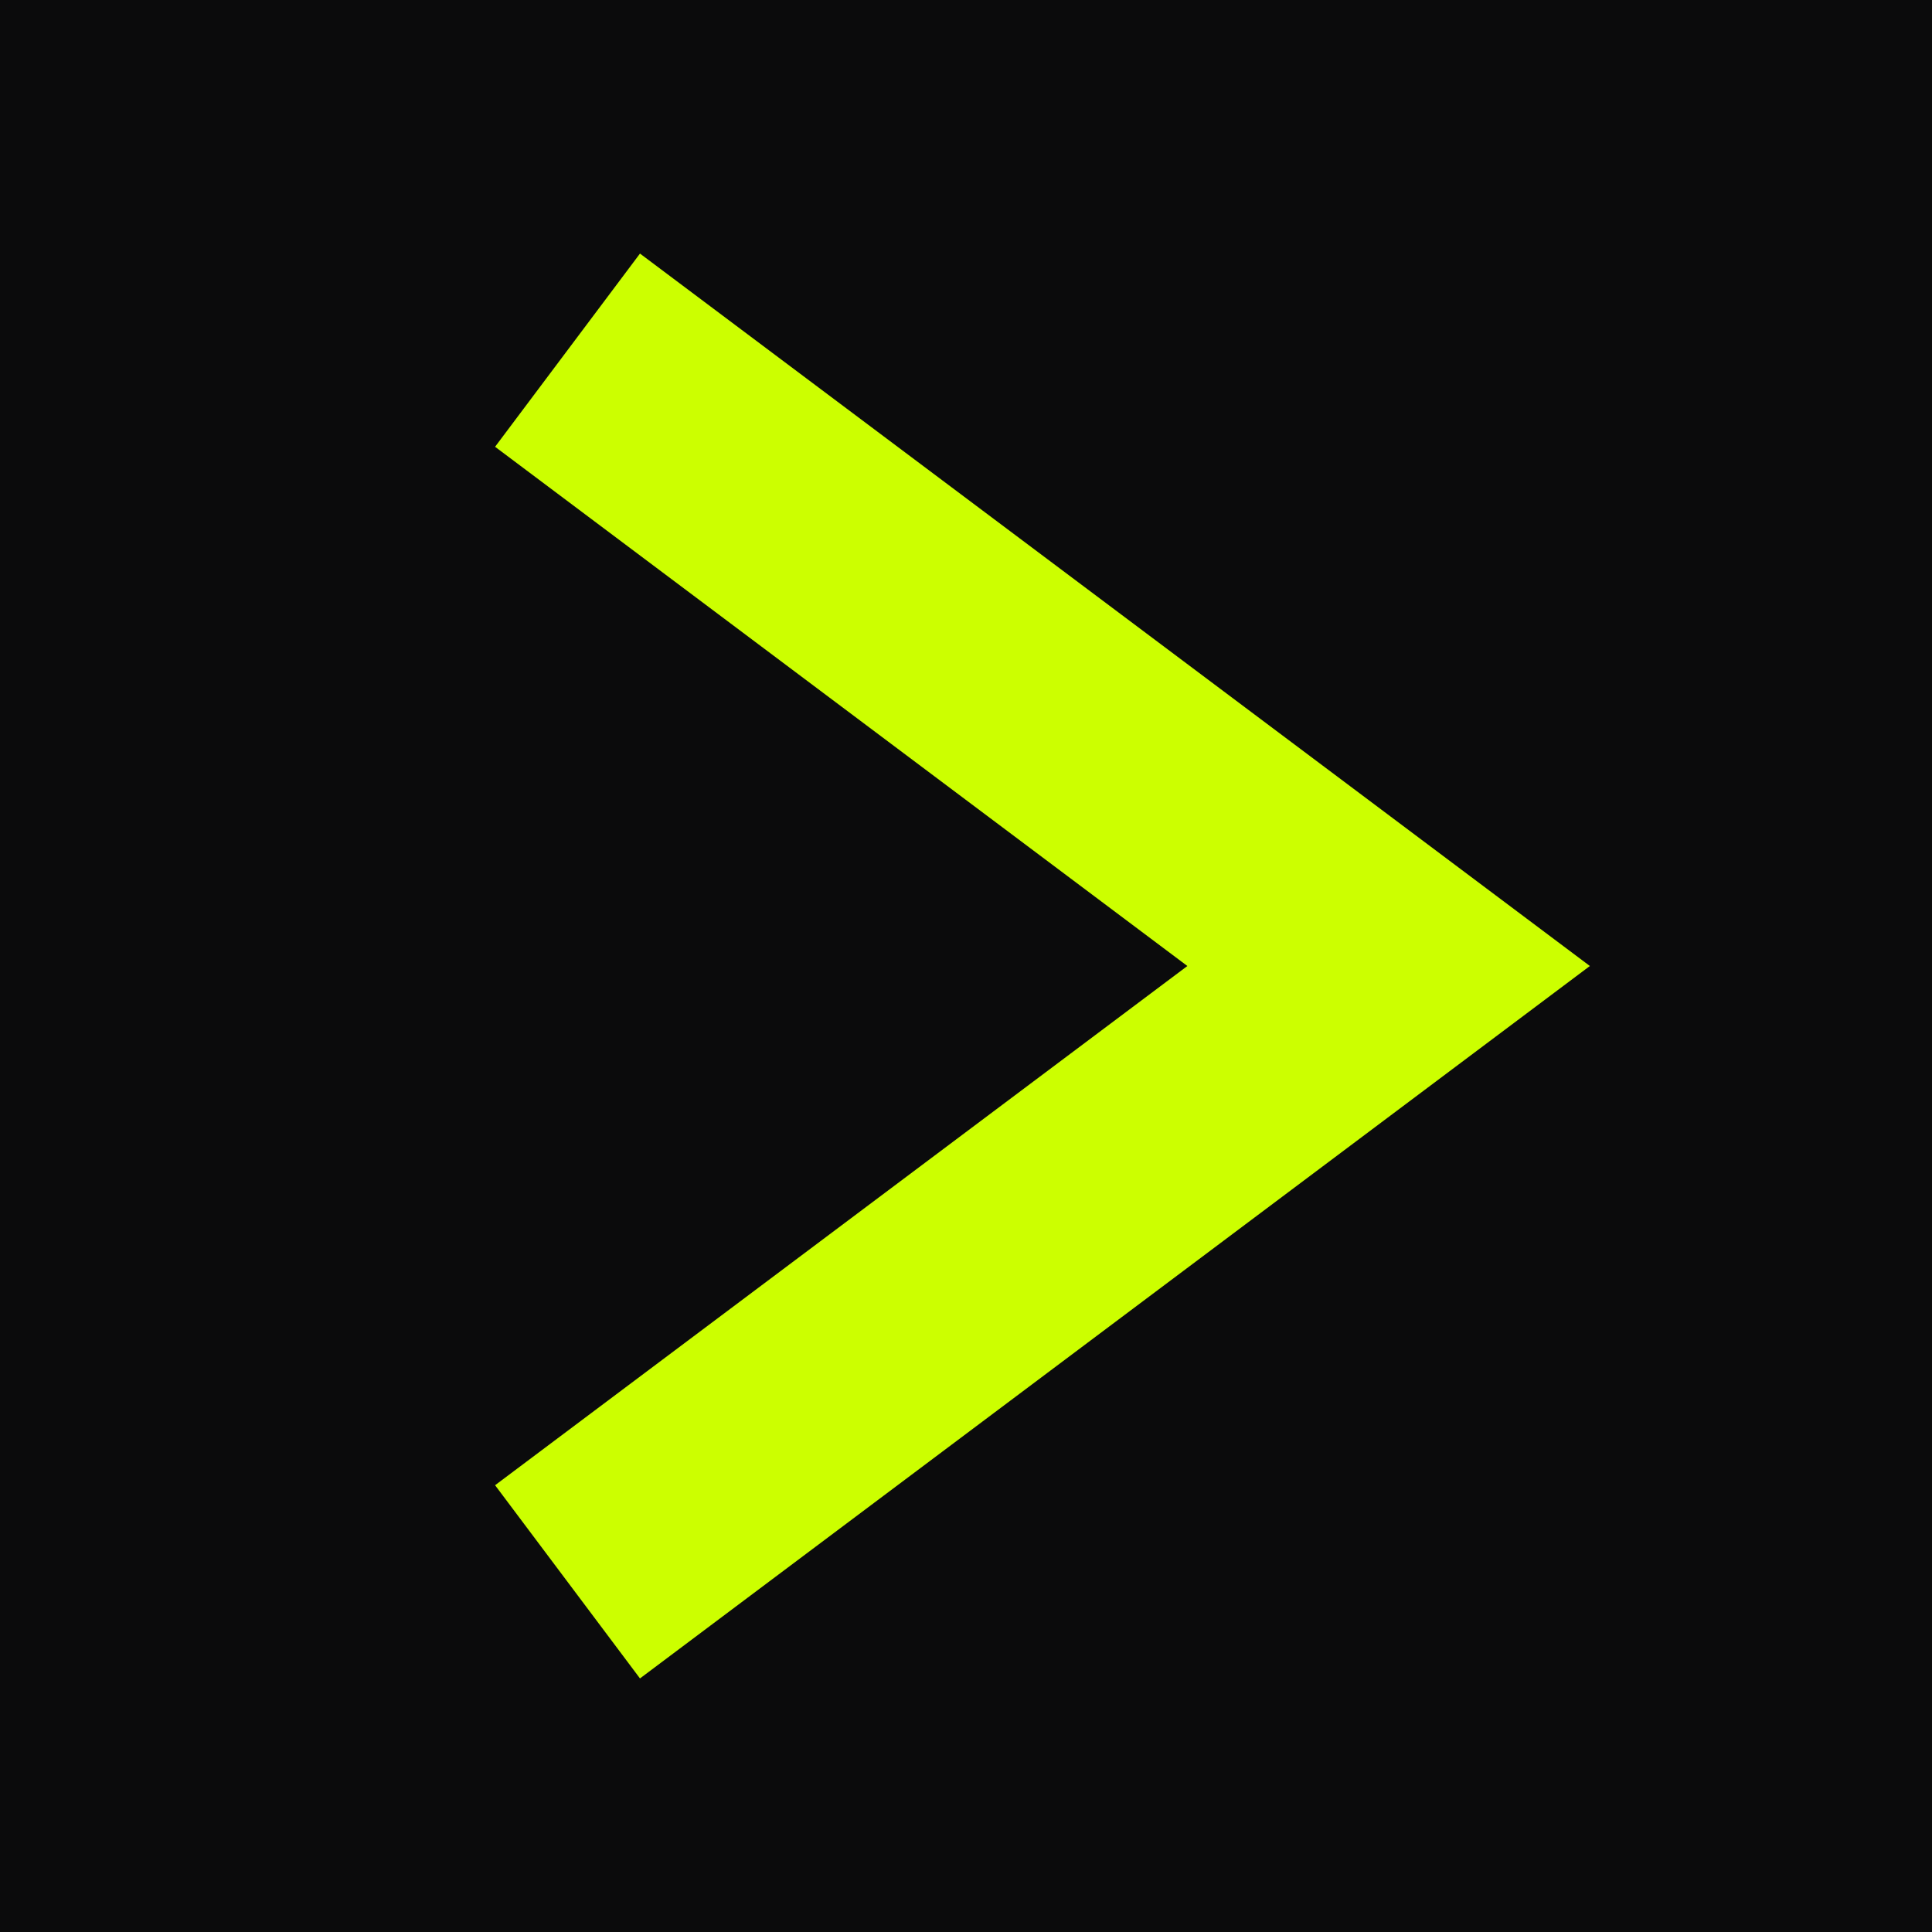
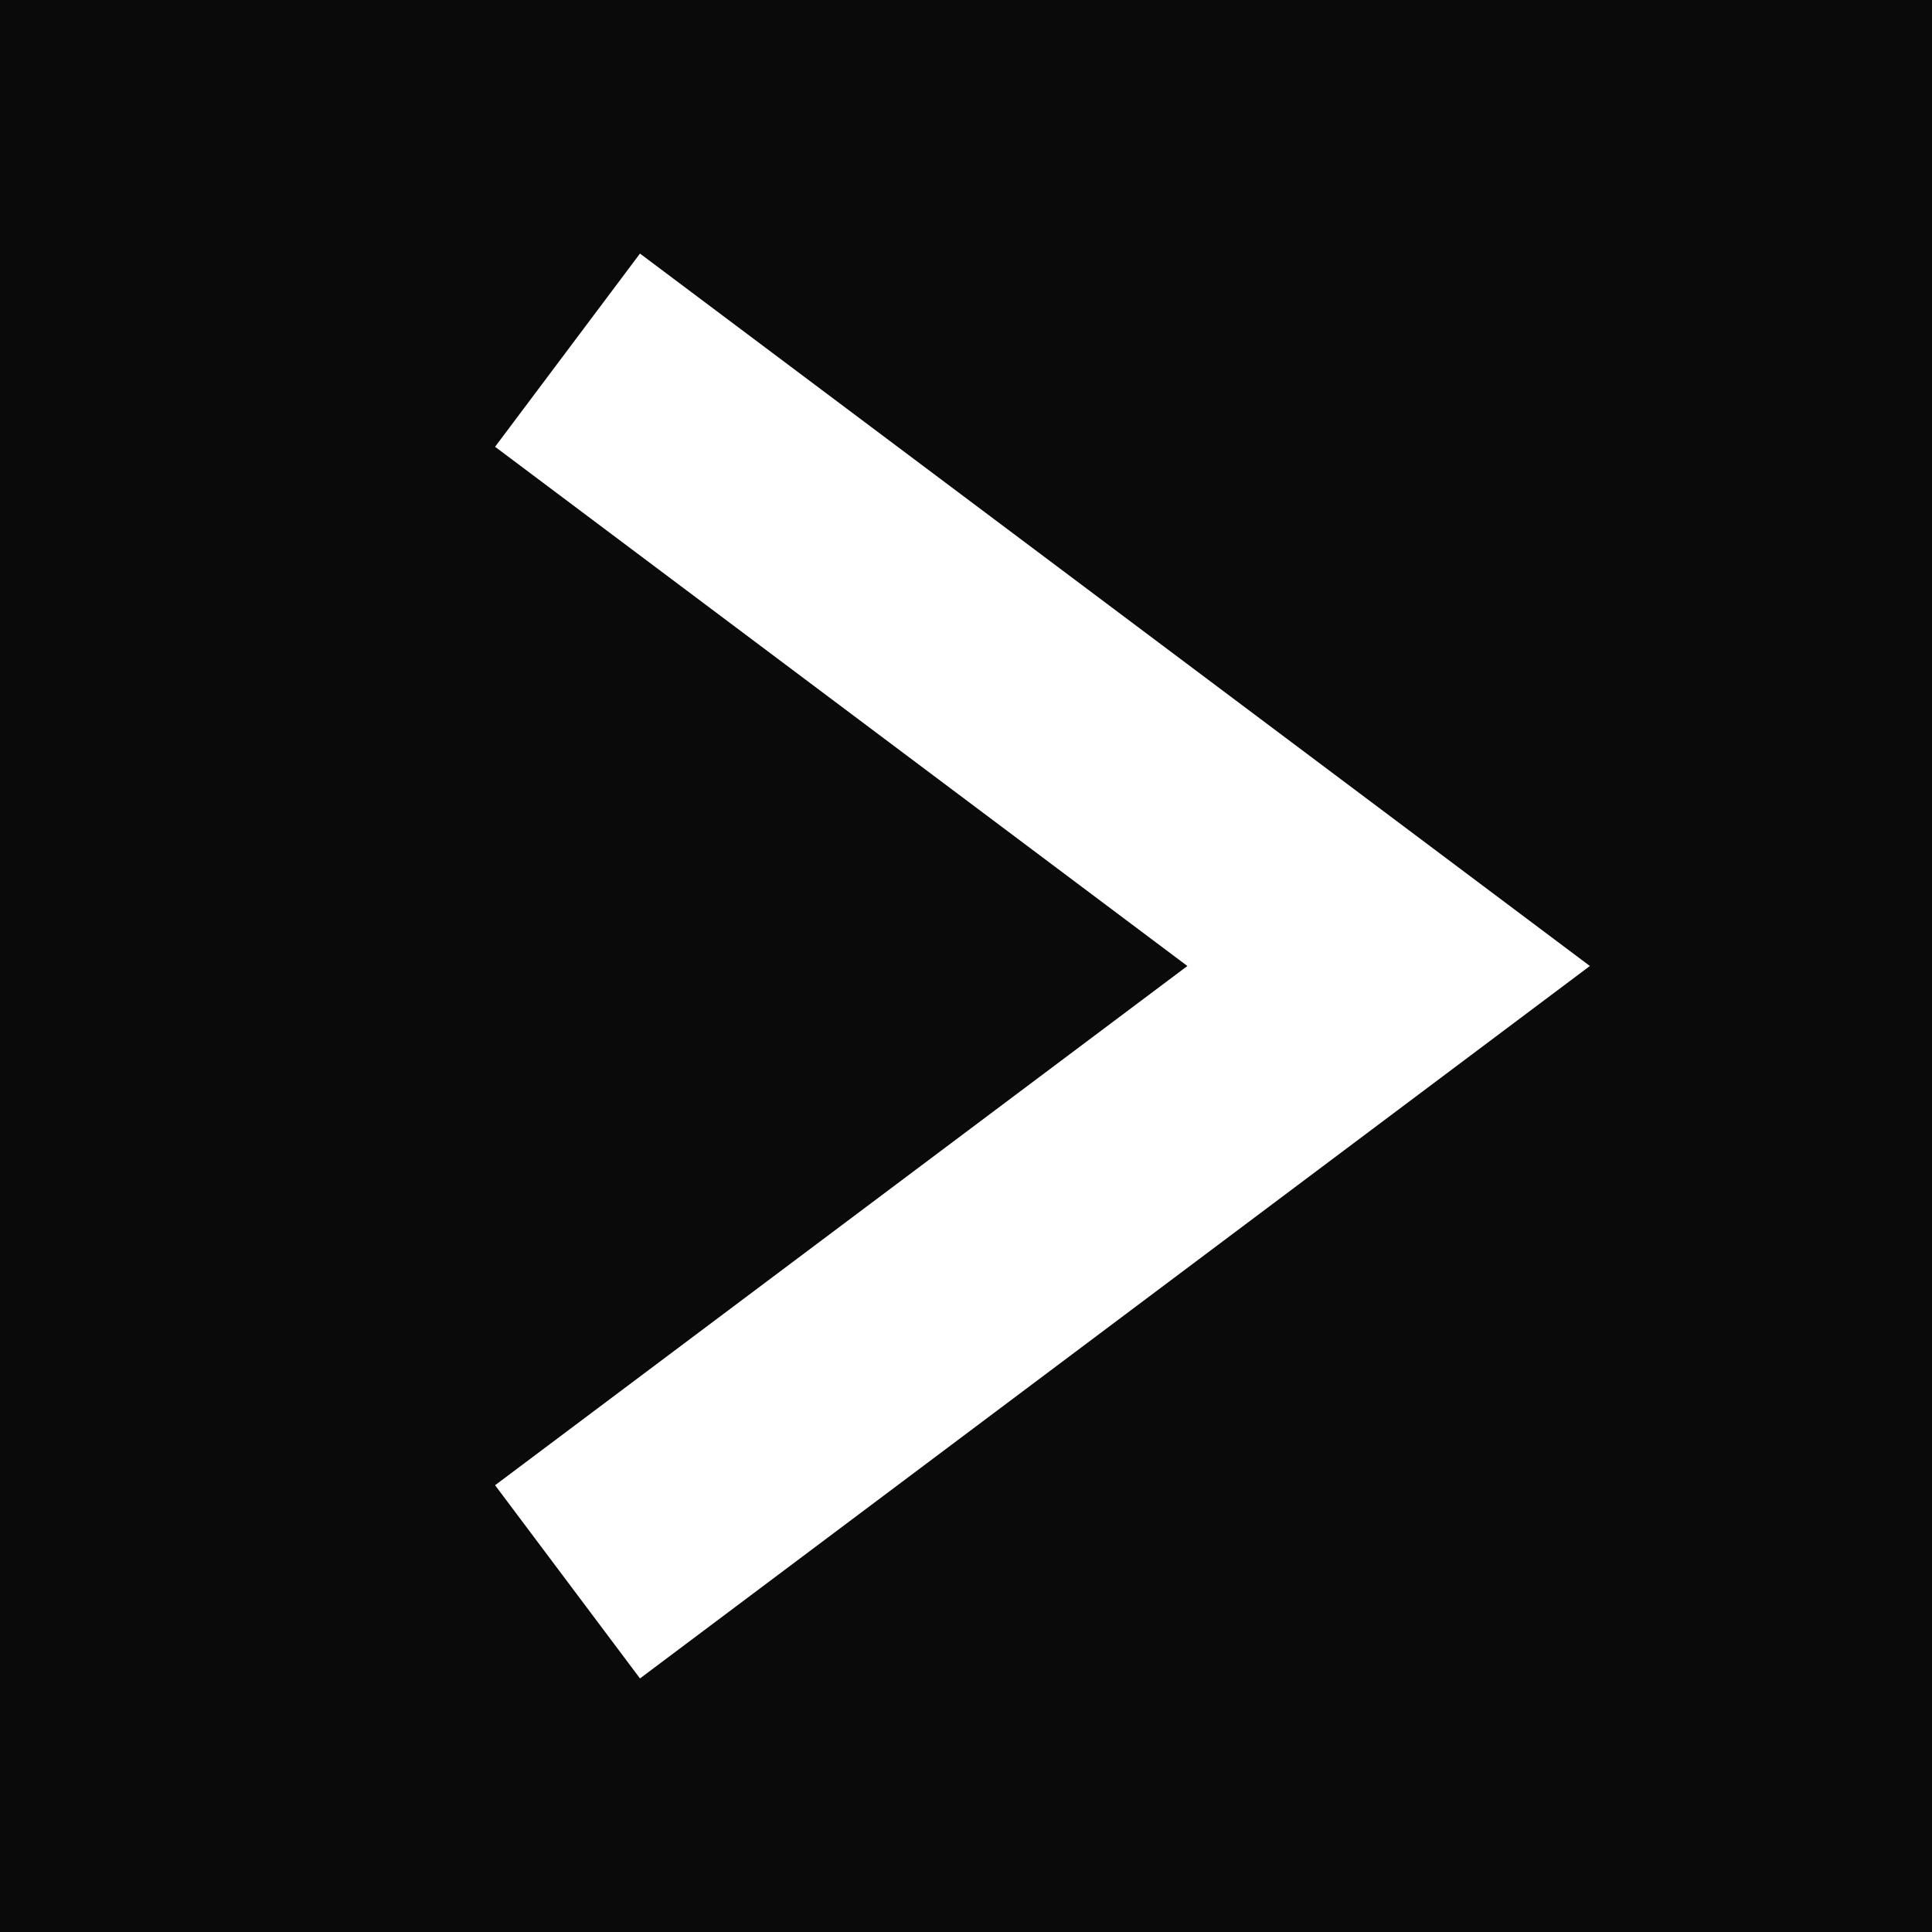
<svg xmlns="http://www.w3.org/2000/svg" viewBox="0 0 32 32" width="32" height="32">
-   <rect width="32" height="32" fill="#0b0b0c" />
-   <path d="M11 7 L23 16 L11 25" fill="none" stroke="#ccff00" stroke-width="4" stroke-linecap="square" stroke-linejoin="miter" />
+   <rect width="32" height="32" fill="#0A0A0A" />
+   <path d="M11 7 L23 16 L11 25" fill="none" stroke="#FFFFFF" stroke-width="4" stroke-linecap="square" stroke-linejoin="miter" />
</svg>
